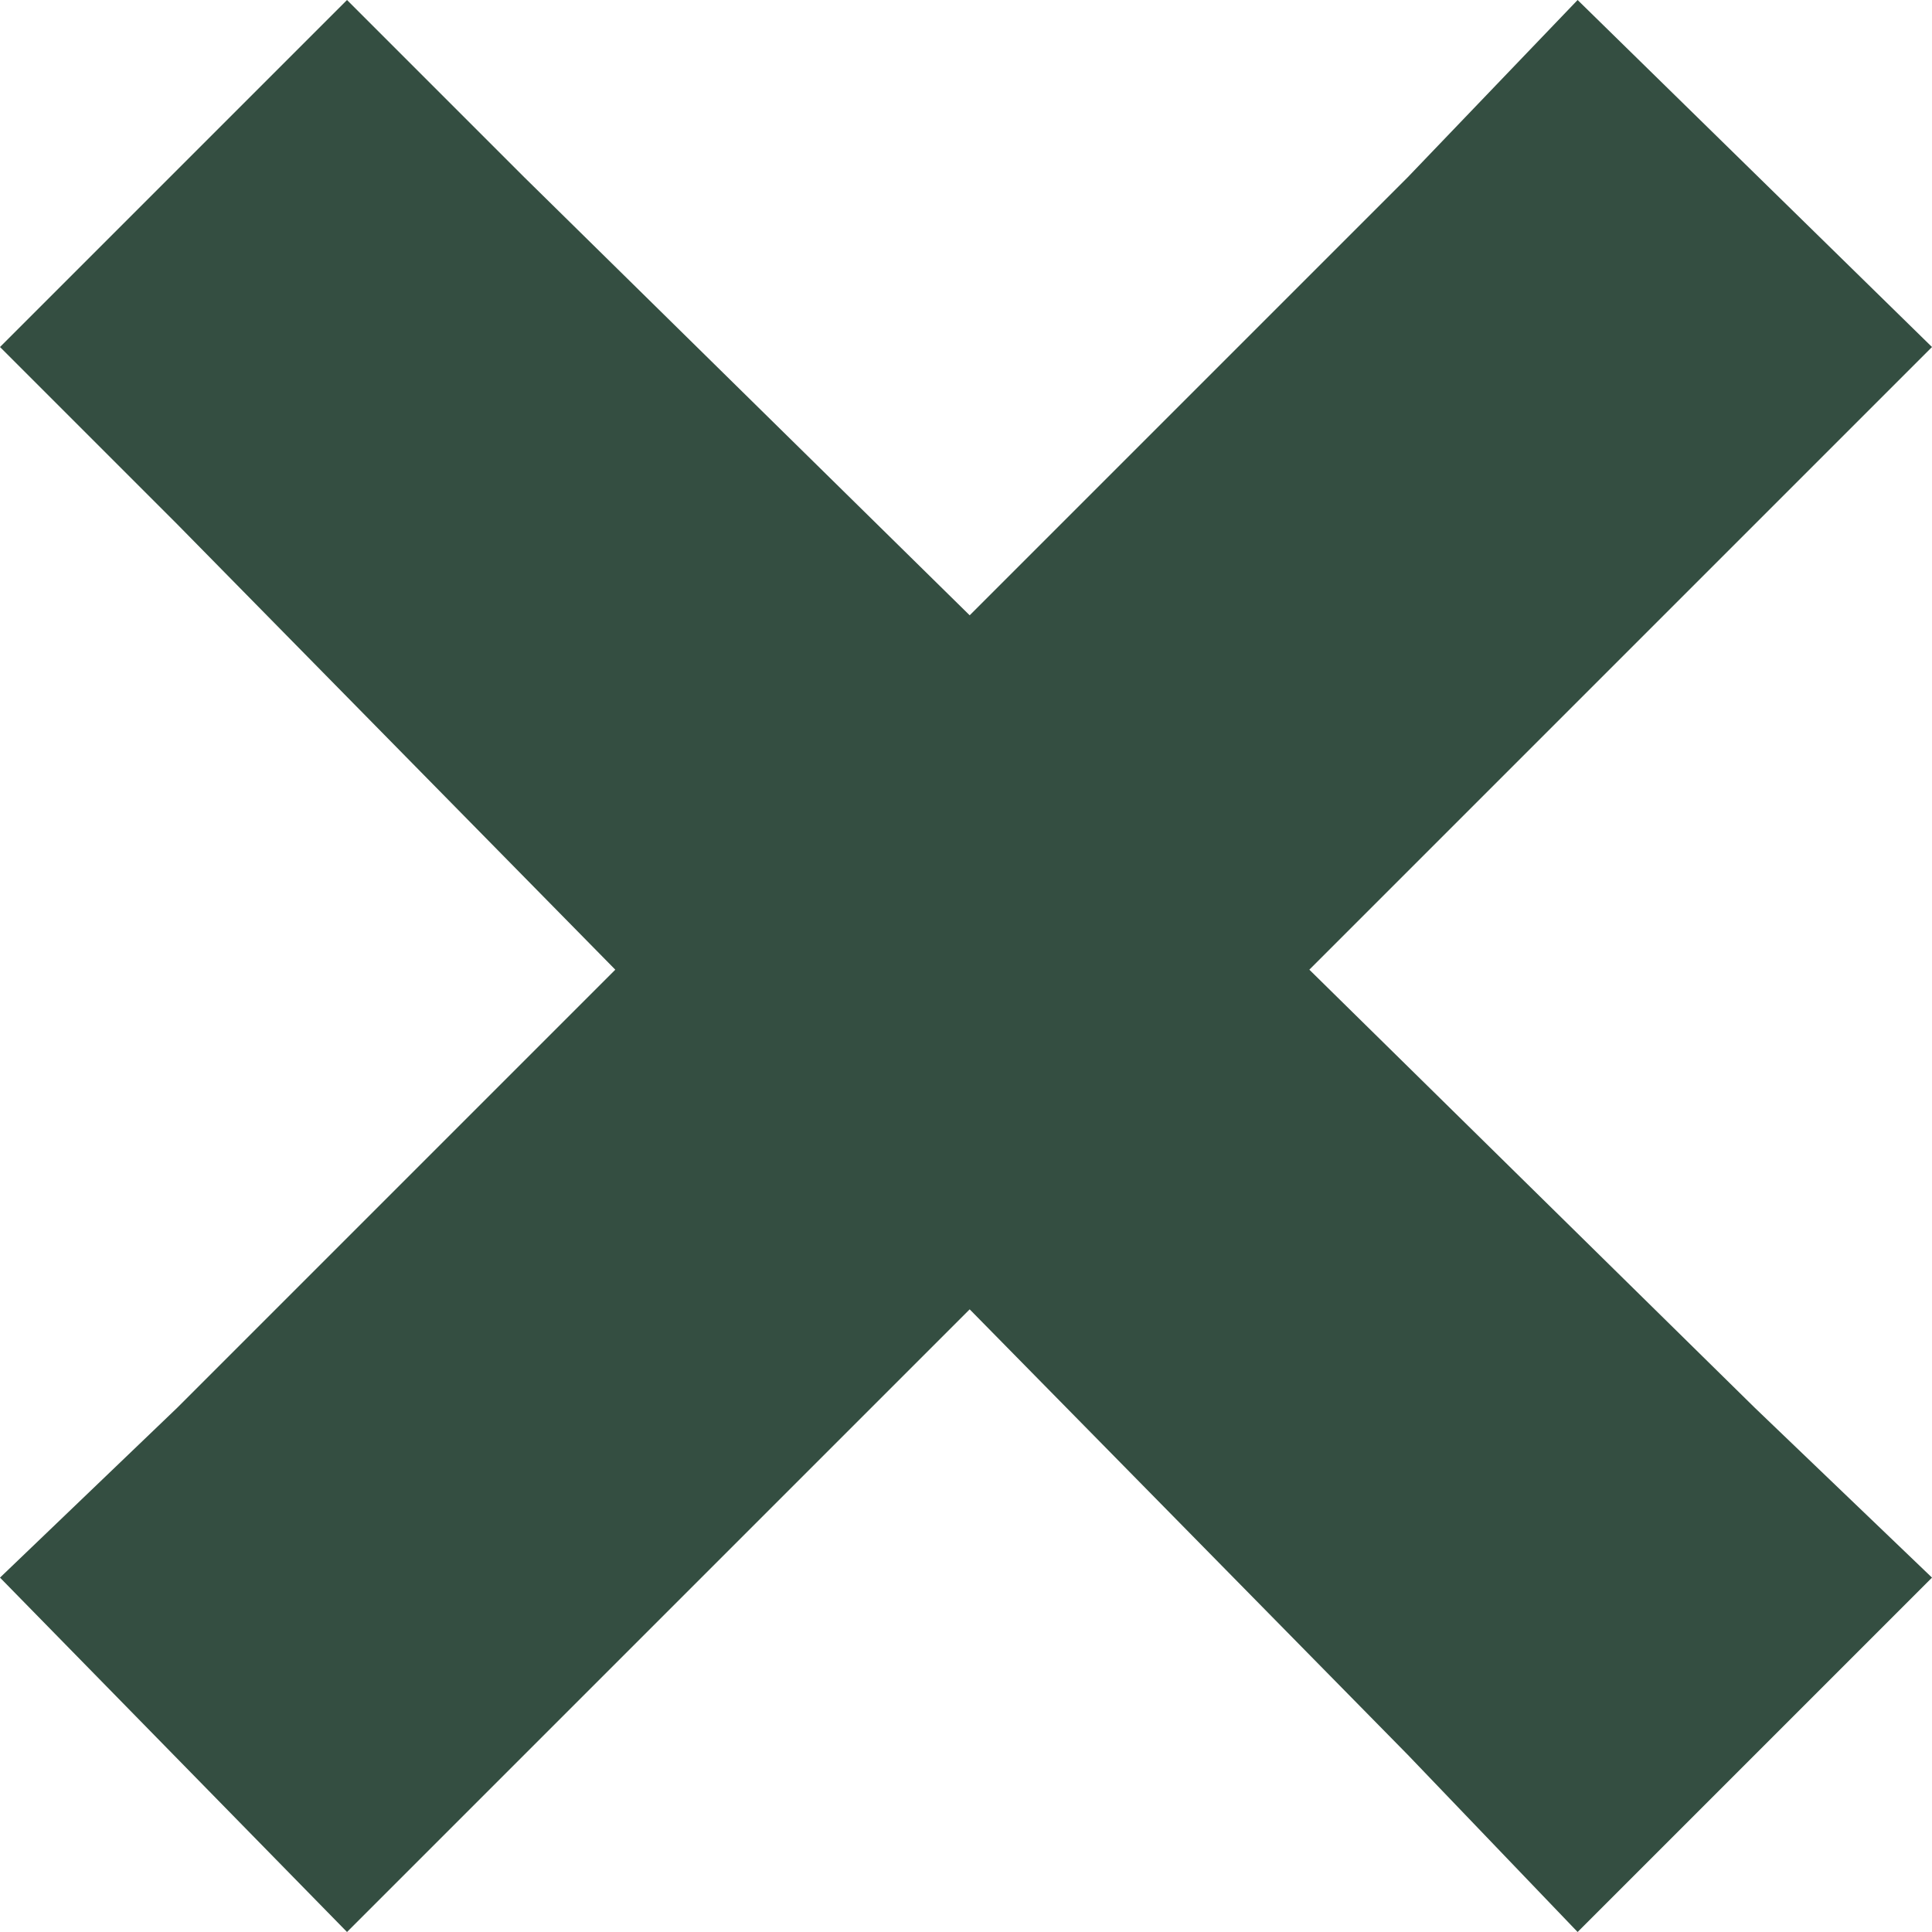
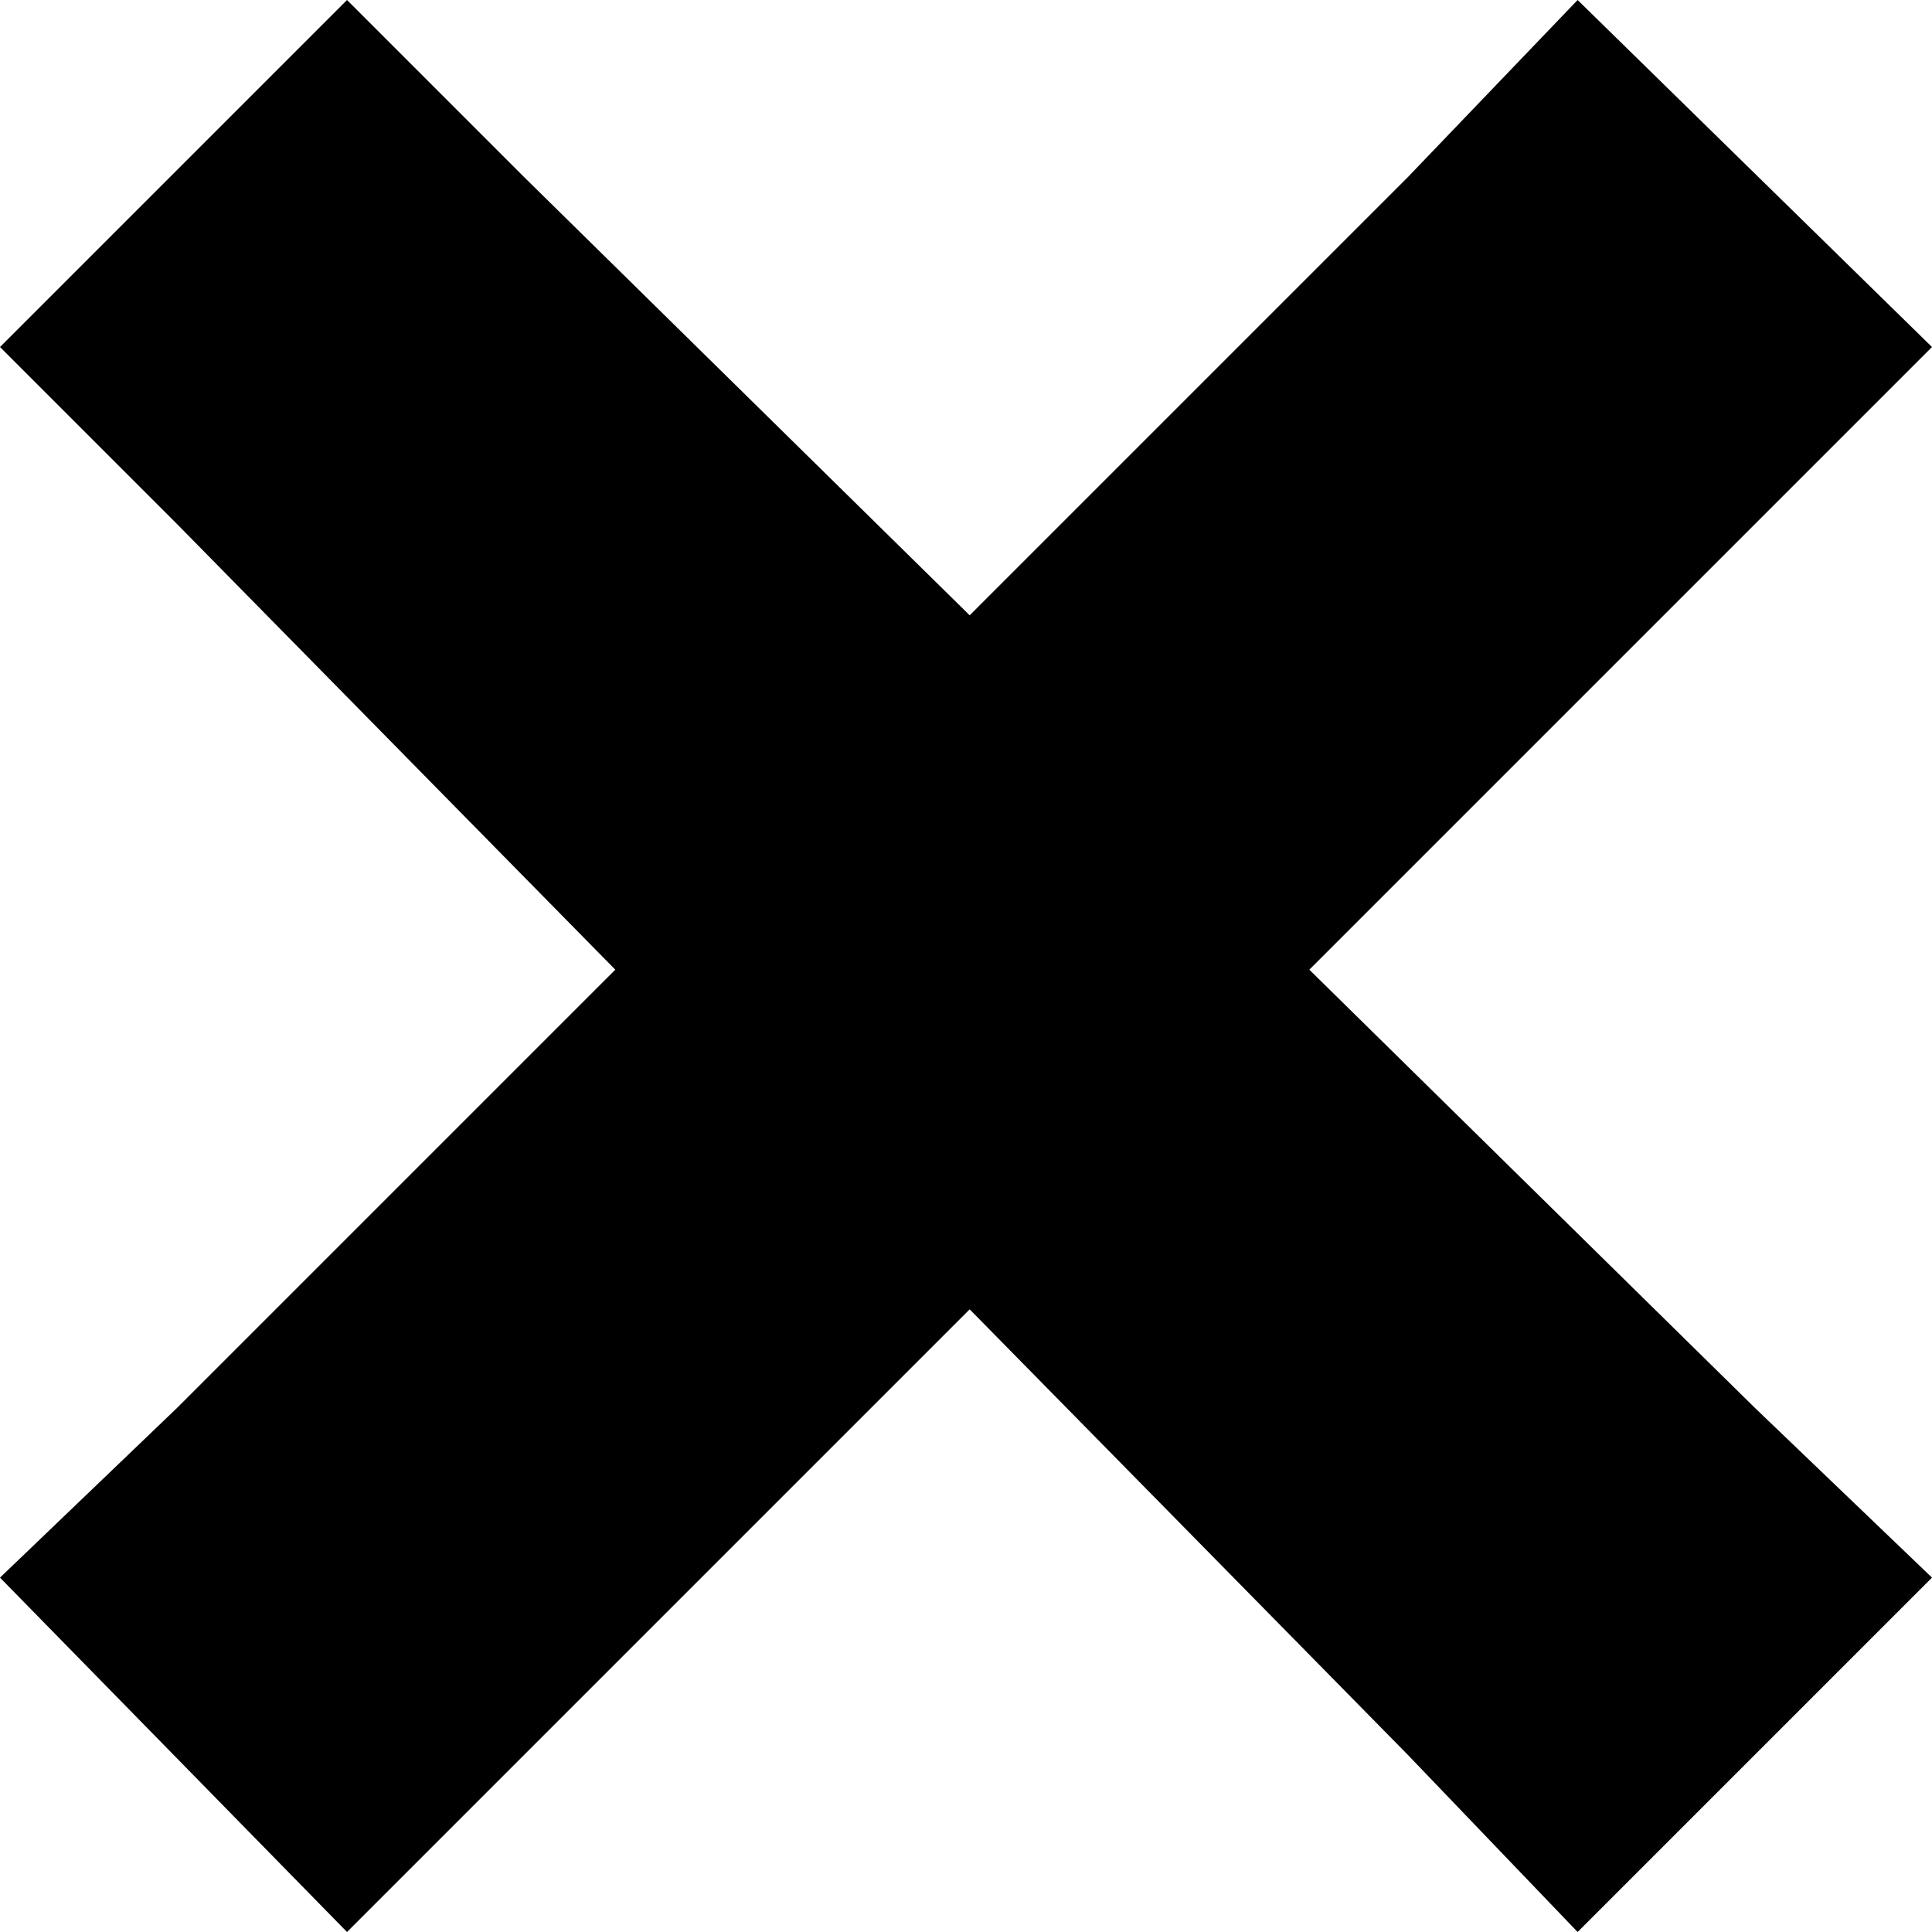
<svg xmlns="http://www.w3.org/2000/svg" width="21" height="21" viewBox="0 0 21 21" fill="none">
-   <path d="M3.772 0L0 3.772L1.926 5.698L6.688 10.54L1.926 15.302L0 17.148L3.772 21L5.698 19.074L10.54 14.232L15.302 19.074L17.148 21L21 17.148L19.074 15.302L14.232 10.54L19.074 5.698L21 3.772L17.148 0L15.302 1.926L10.54 6.688L5.698 1.926L3.772 0Z" fill="#344E41" />
+   <path d="M3.772 0L0 3.772L1.926 5.698L6.688 10.54L1.926 15.302L0 17.148L3.772 21L5.698 19.074L10.54 14.232L15.302 19.074L17.148 21L21 17.148L19.074 15.302L14.232 10.54L19.074 5.698L21 3.772L17.148 0L15.302 1.926L10.54 6.688L5.698 1.926L3.772 0Z" fill="black" />
</svg>
